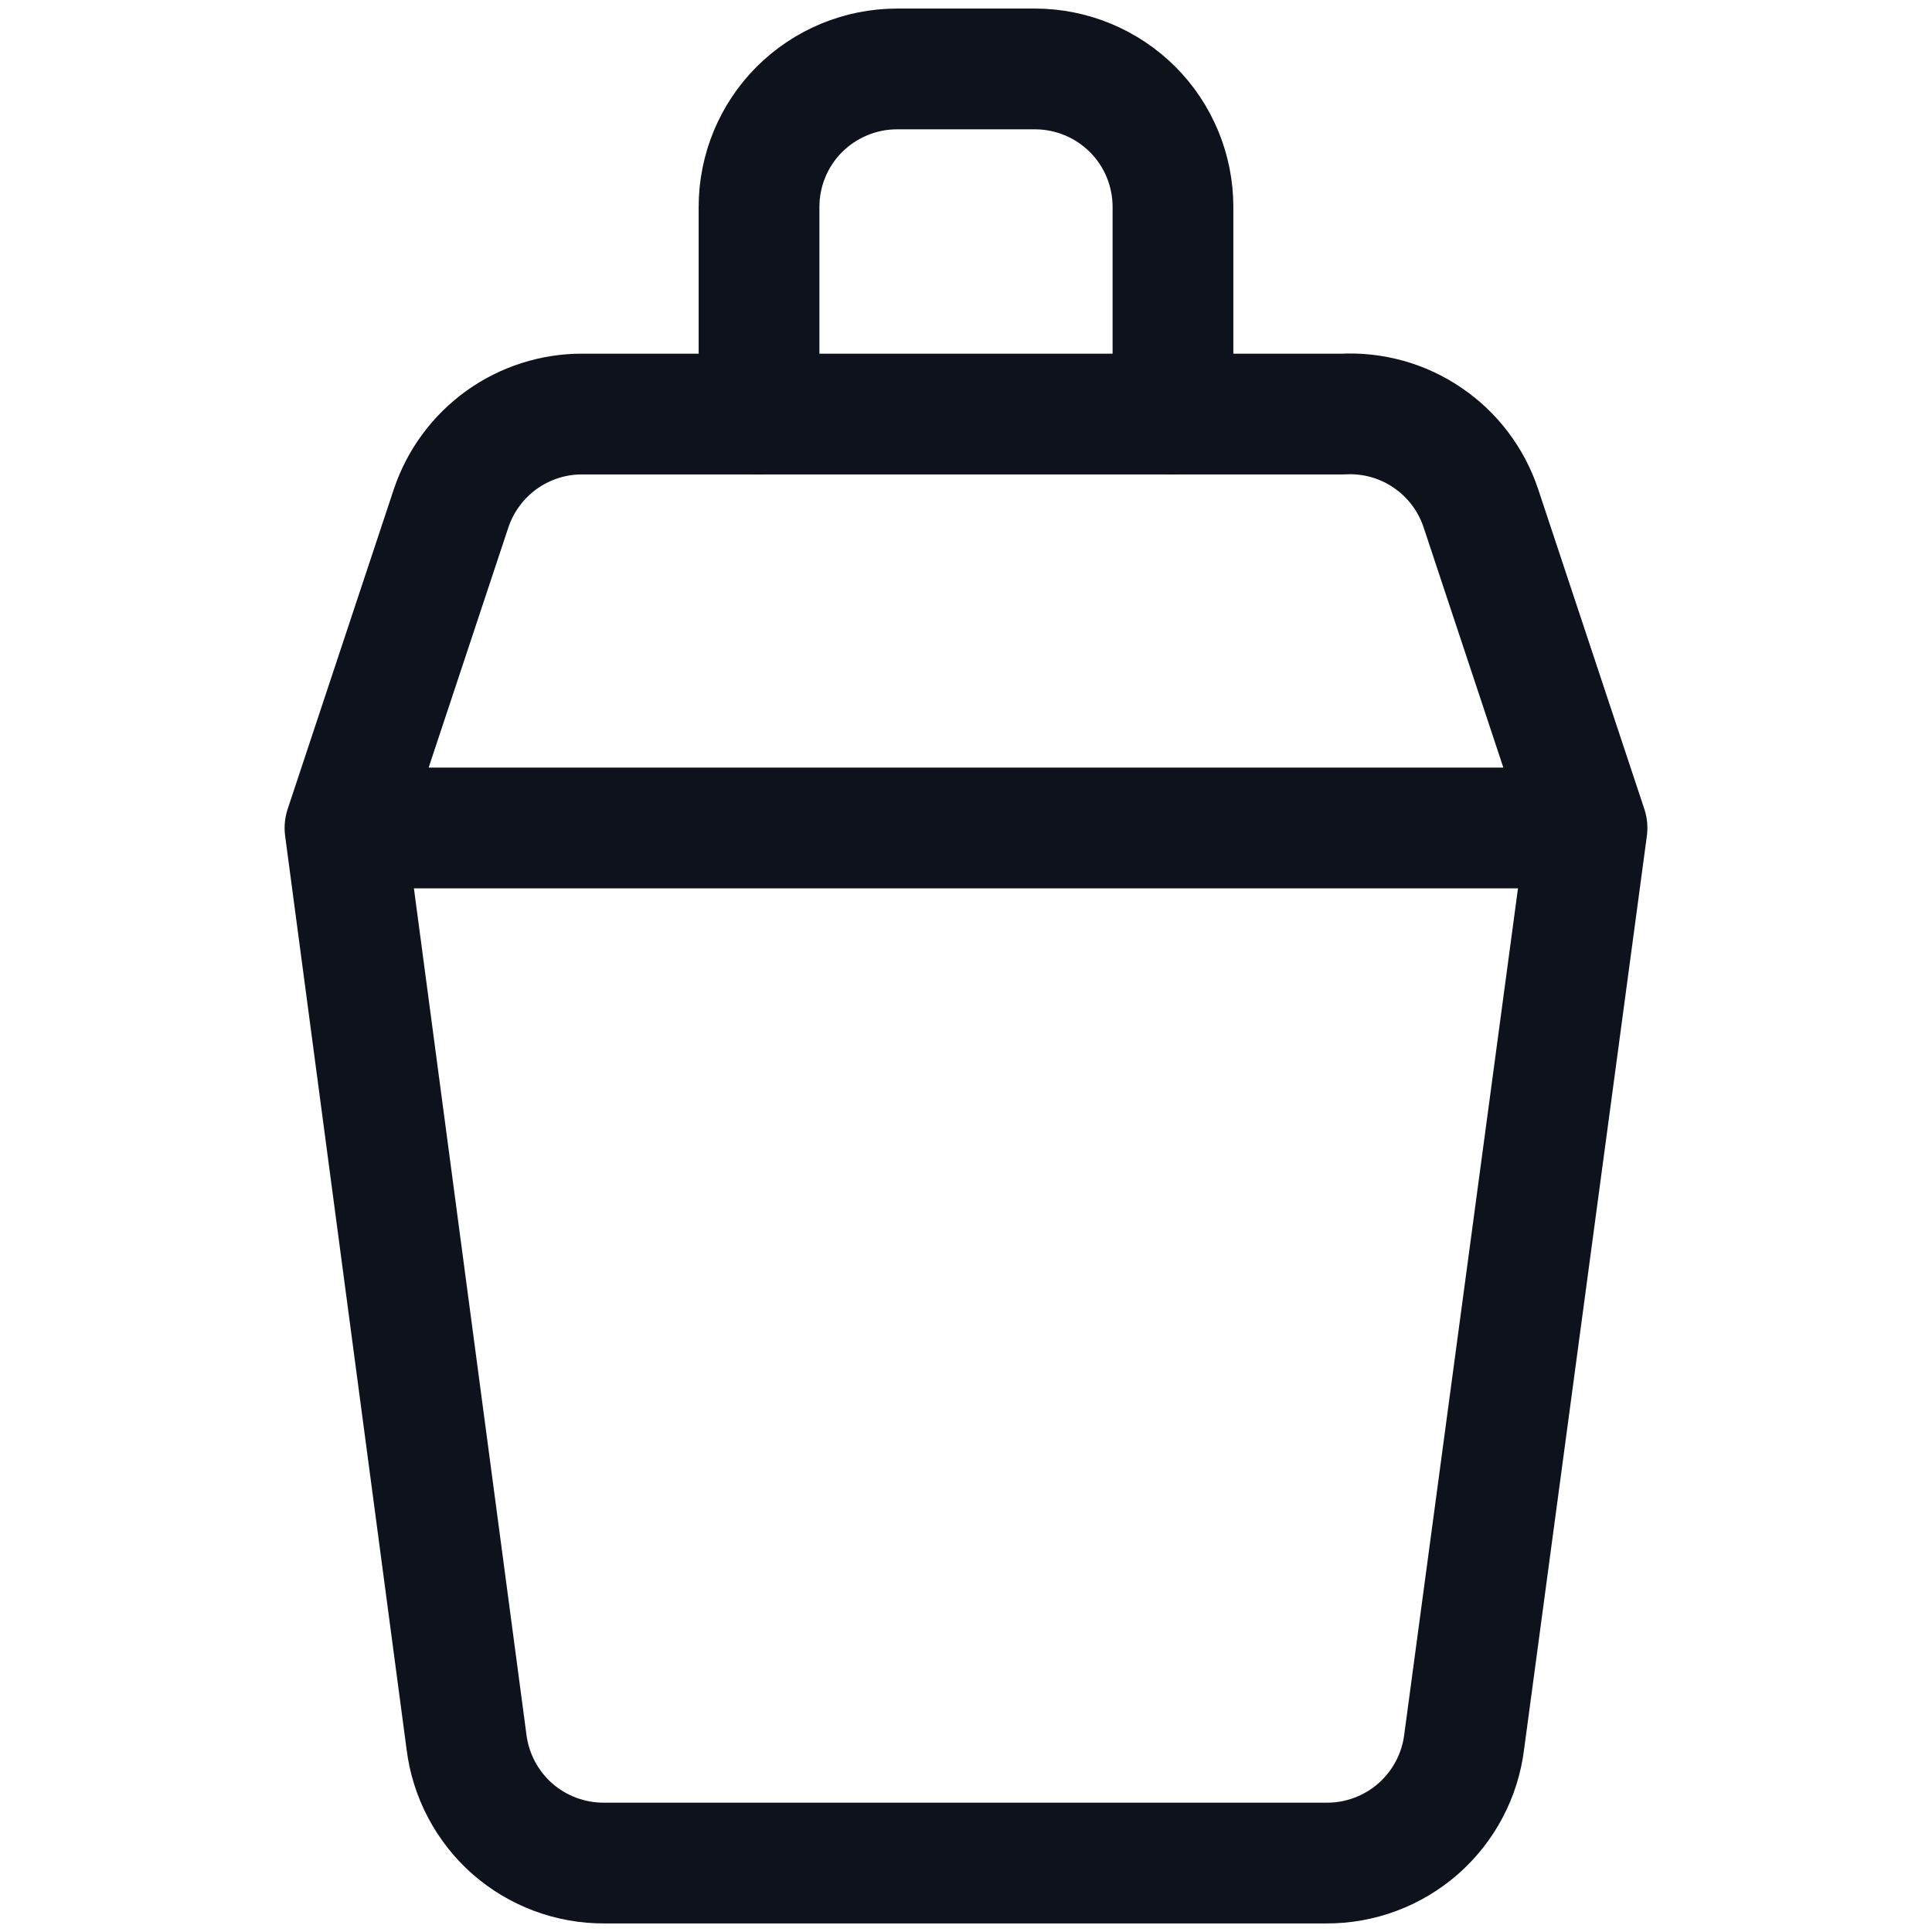
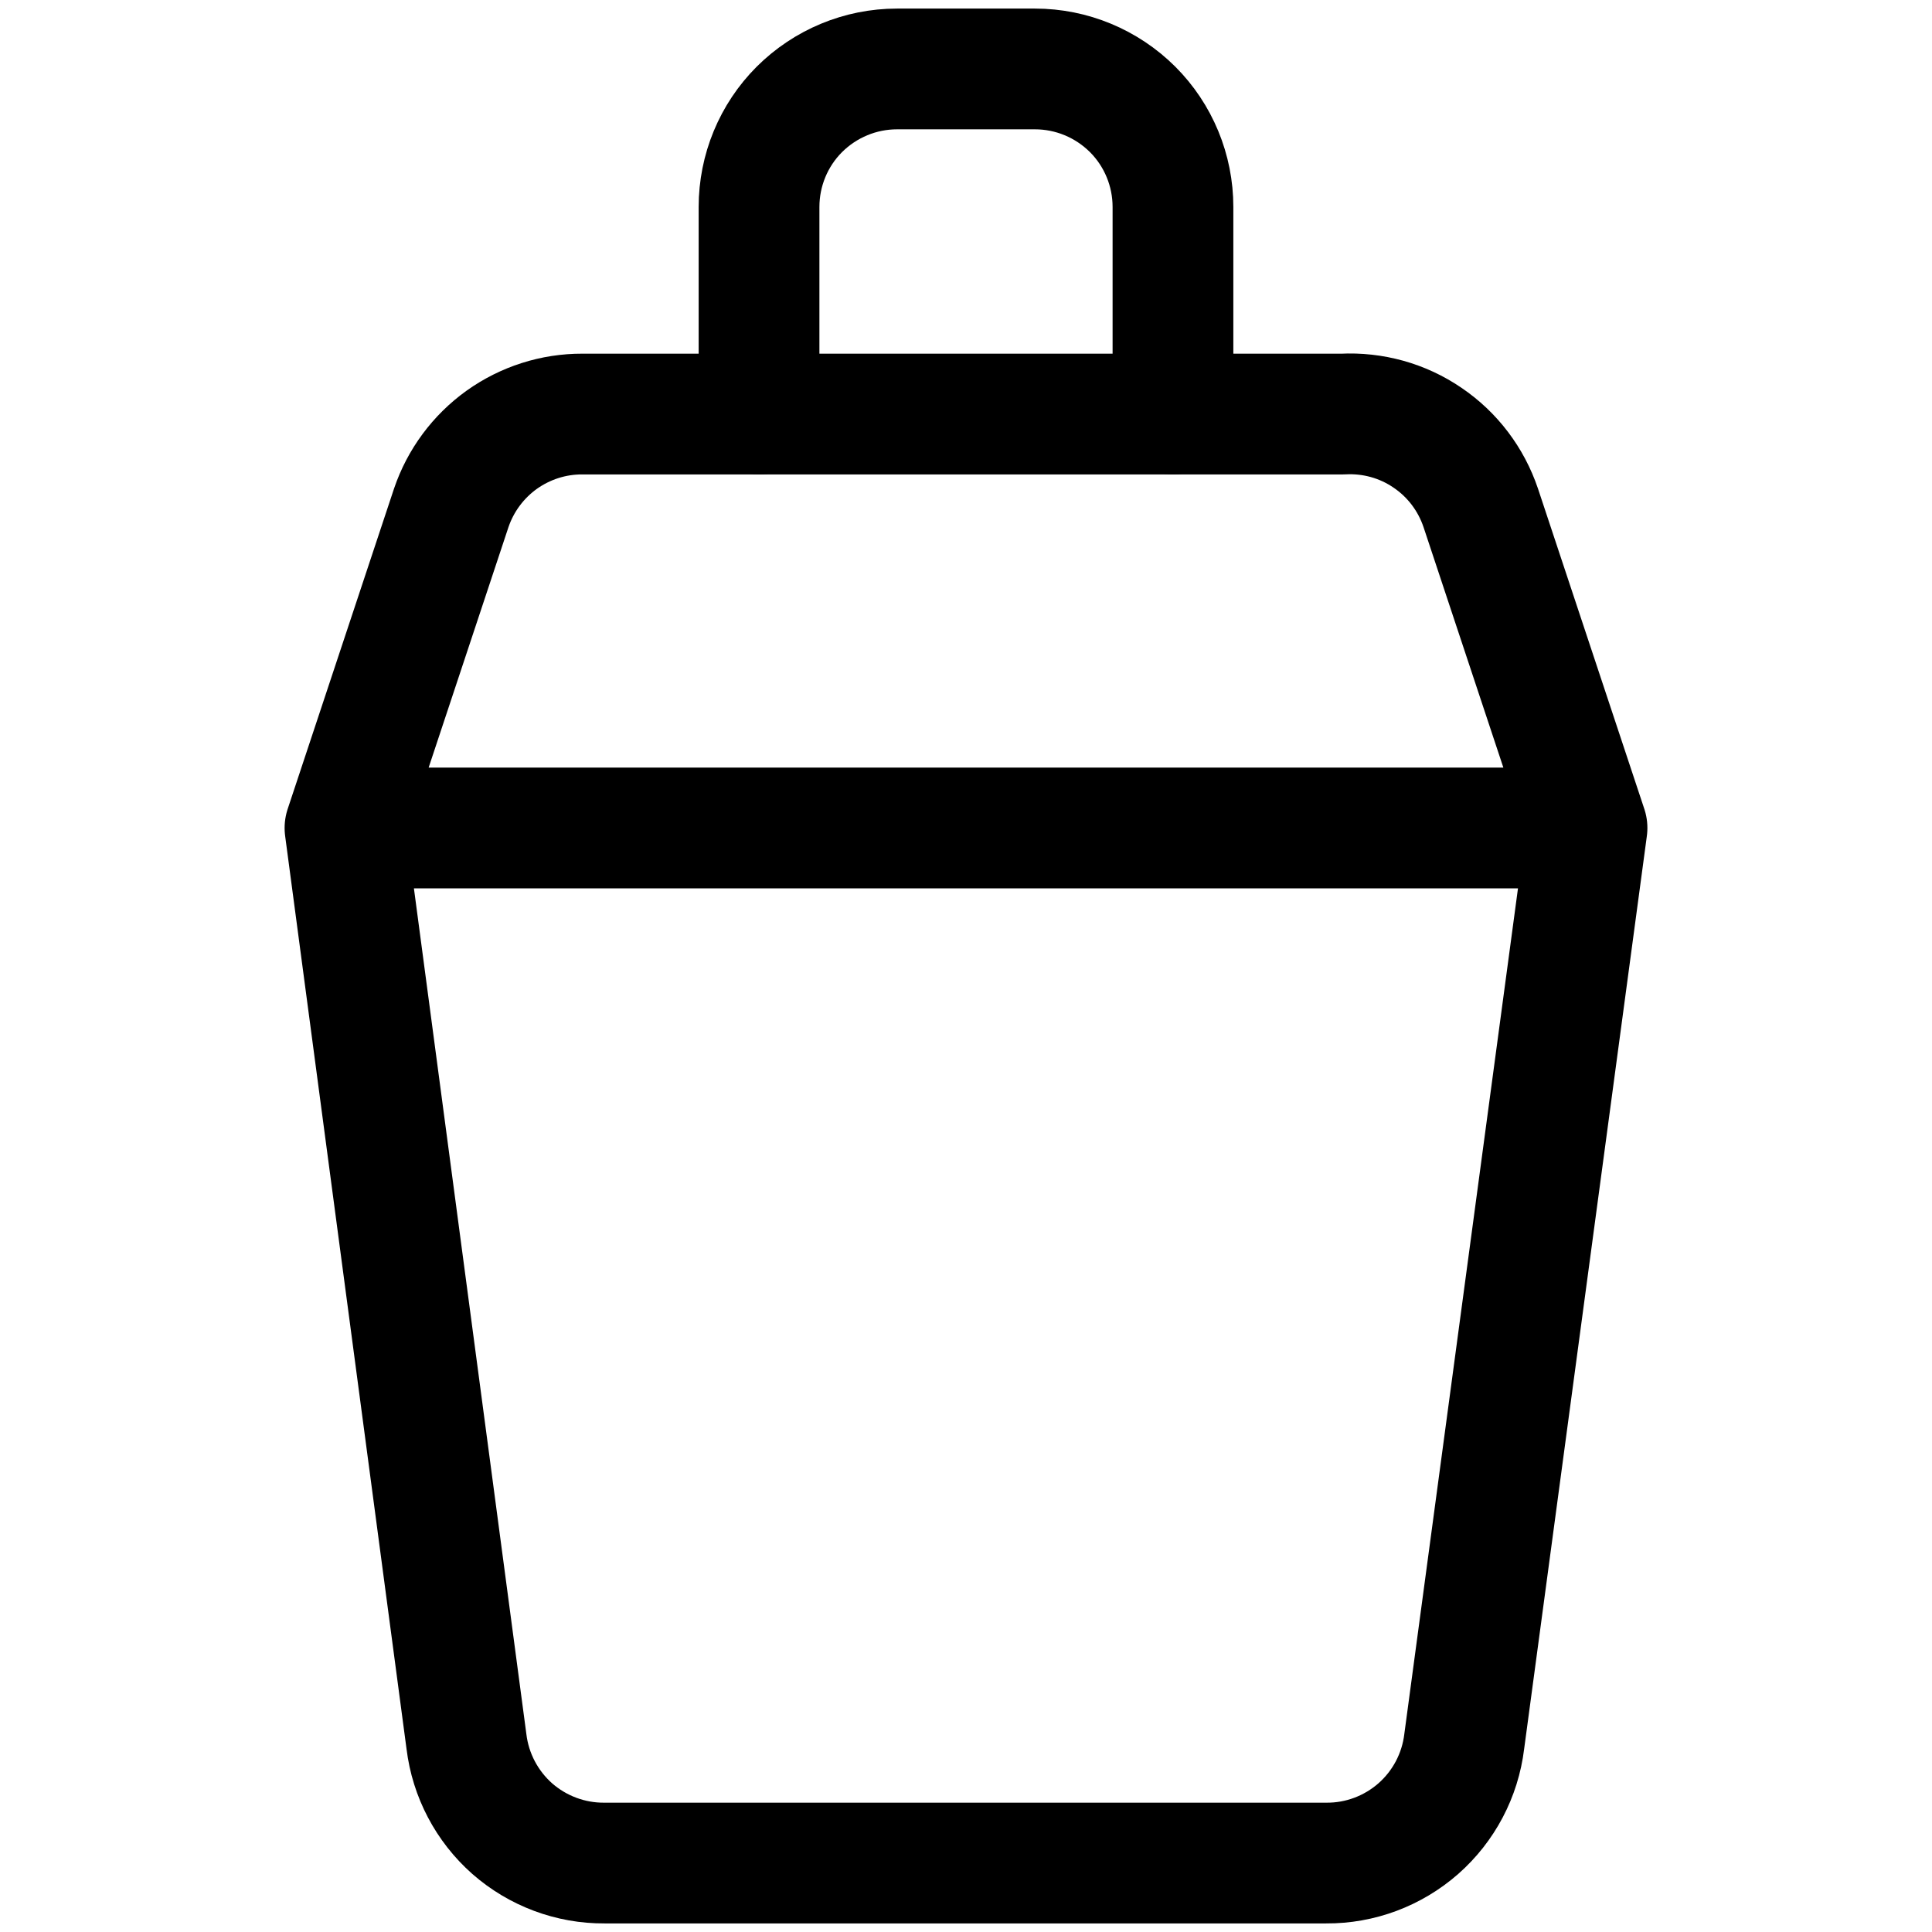
<svg xmlns="http://www.w3.org/2000/svg" width="16" height="16" viewBox="0 0 16 16" fill="none">
-   <path d="M13.143 6.857L12.126 14.423C12.092 14.702 11.957 14.958 11.746 15.144C11.535 15.329 11.264 15.431 10.983 15.429H5.006C4.725 15.431 4.453 15.329 4.242 15.144C4.032 14.958 3.897 14.702 3.863 14.423L2.857 6.857M13.143 6.857H2.857M13.143 6.857L12.263 4.206C12.183 3.969 12.029 3.765 11.822 3.625C11.616 3.484 11.369 3.416 11.12 3.429H4.823C4.583 3.428 4.35 3.503 4.155 3.642C3.96 3.782 3.814 3.979 3.737 4.206L2.857 6.857" stroke="#0D121C" stroke-linecap="round" stroke-linejoin="round" />
-   <path d="M9.714 3.429V1.714C9.714 1.411 9.594 1.12 9.38 0.906C9.165 0.692 8.875 0.571 8.571 0.571H7.429C7.125 0.571 6.835 0.692 6.62 0.906C6.406 1.12 6.286 1.411 6.286 1.714V3.429" stroke="#0D121C" stroke-linecap="round" stroke-linejoin="round" />
+   <path d="M13.143 6.857L12.126 14.423C12.092 14.702 11.957 14.958 11.746 15.144C11.535 15.329 11.264 15.431 10.983 15.429H5.006C4.725 15.431 4.453 15.329 4.242 15.144C4.032 14.958 3.897 14.702 3.863 14.423L2.857 6.857M13.143 6.857H2.857M13.143 6.857L12.263 4.206C12.183 3.969 12.029 3.765 11.822 3.625C11.616 3.484 11.369 3.416 11.12 3.429H4.823C4.583 3.428 4.35 3.503 4.155 3.642C3.96 3.782 3.814 3.979 3.737 4.206L2.857 6.857" stroke="currentColor" stroke-linecap="round" stroke-linejoin="round" />
+   <path d="M9.714 3.429V1.714C9.714 1.411 9.594 1.12 9.38 0.906C9.165 0.692 8.875 0.571 8.571 0.571H7.429C7.125 0.571 6.835 0.692 6.62 0.906C6.406 1.12 6.286 1.411 6.286 1.714V3.429" stroke="currentColor" stroke-linecap="round" stroke-linejoin="round" />
</svg>
